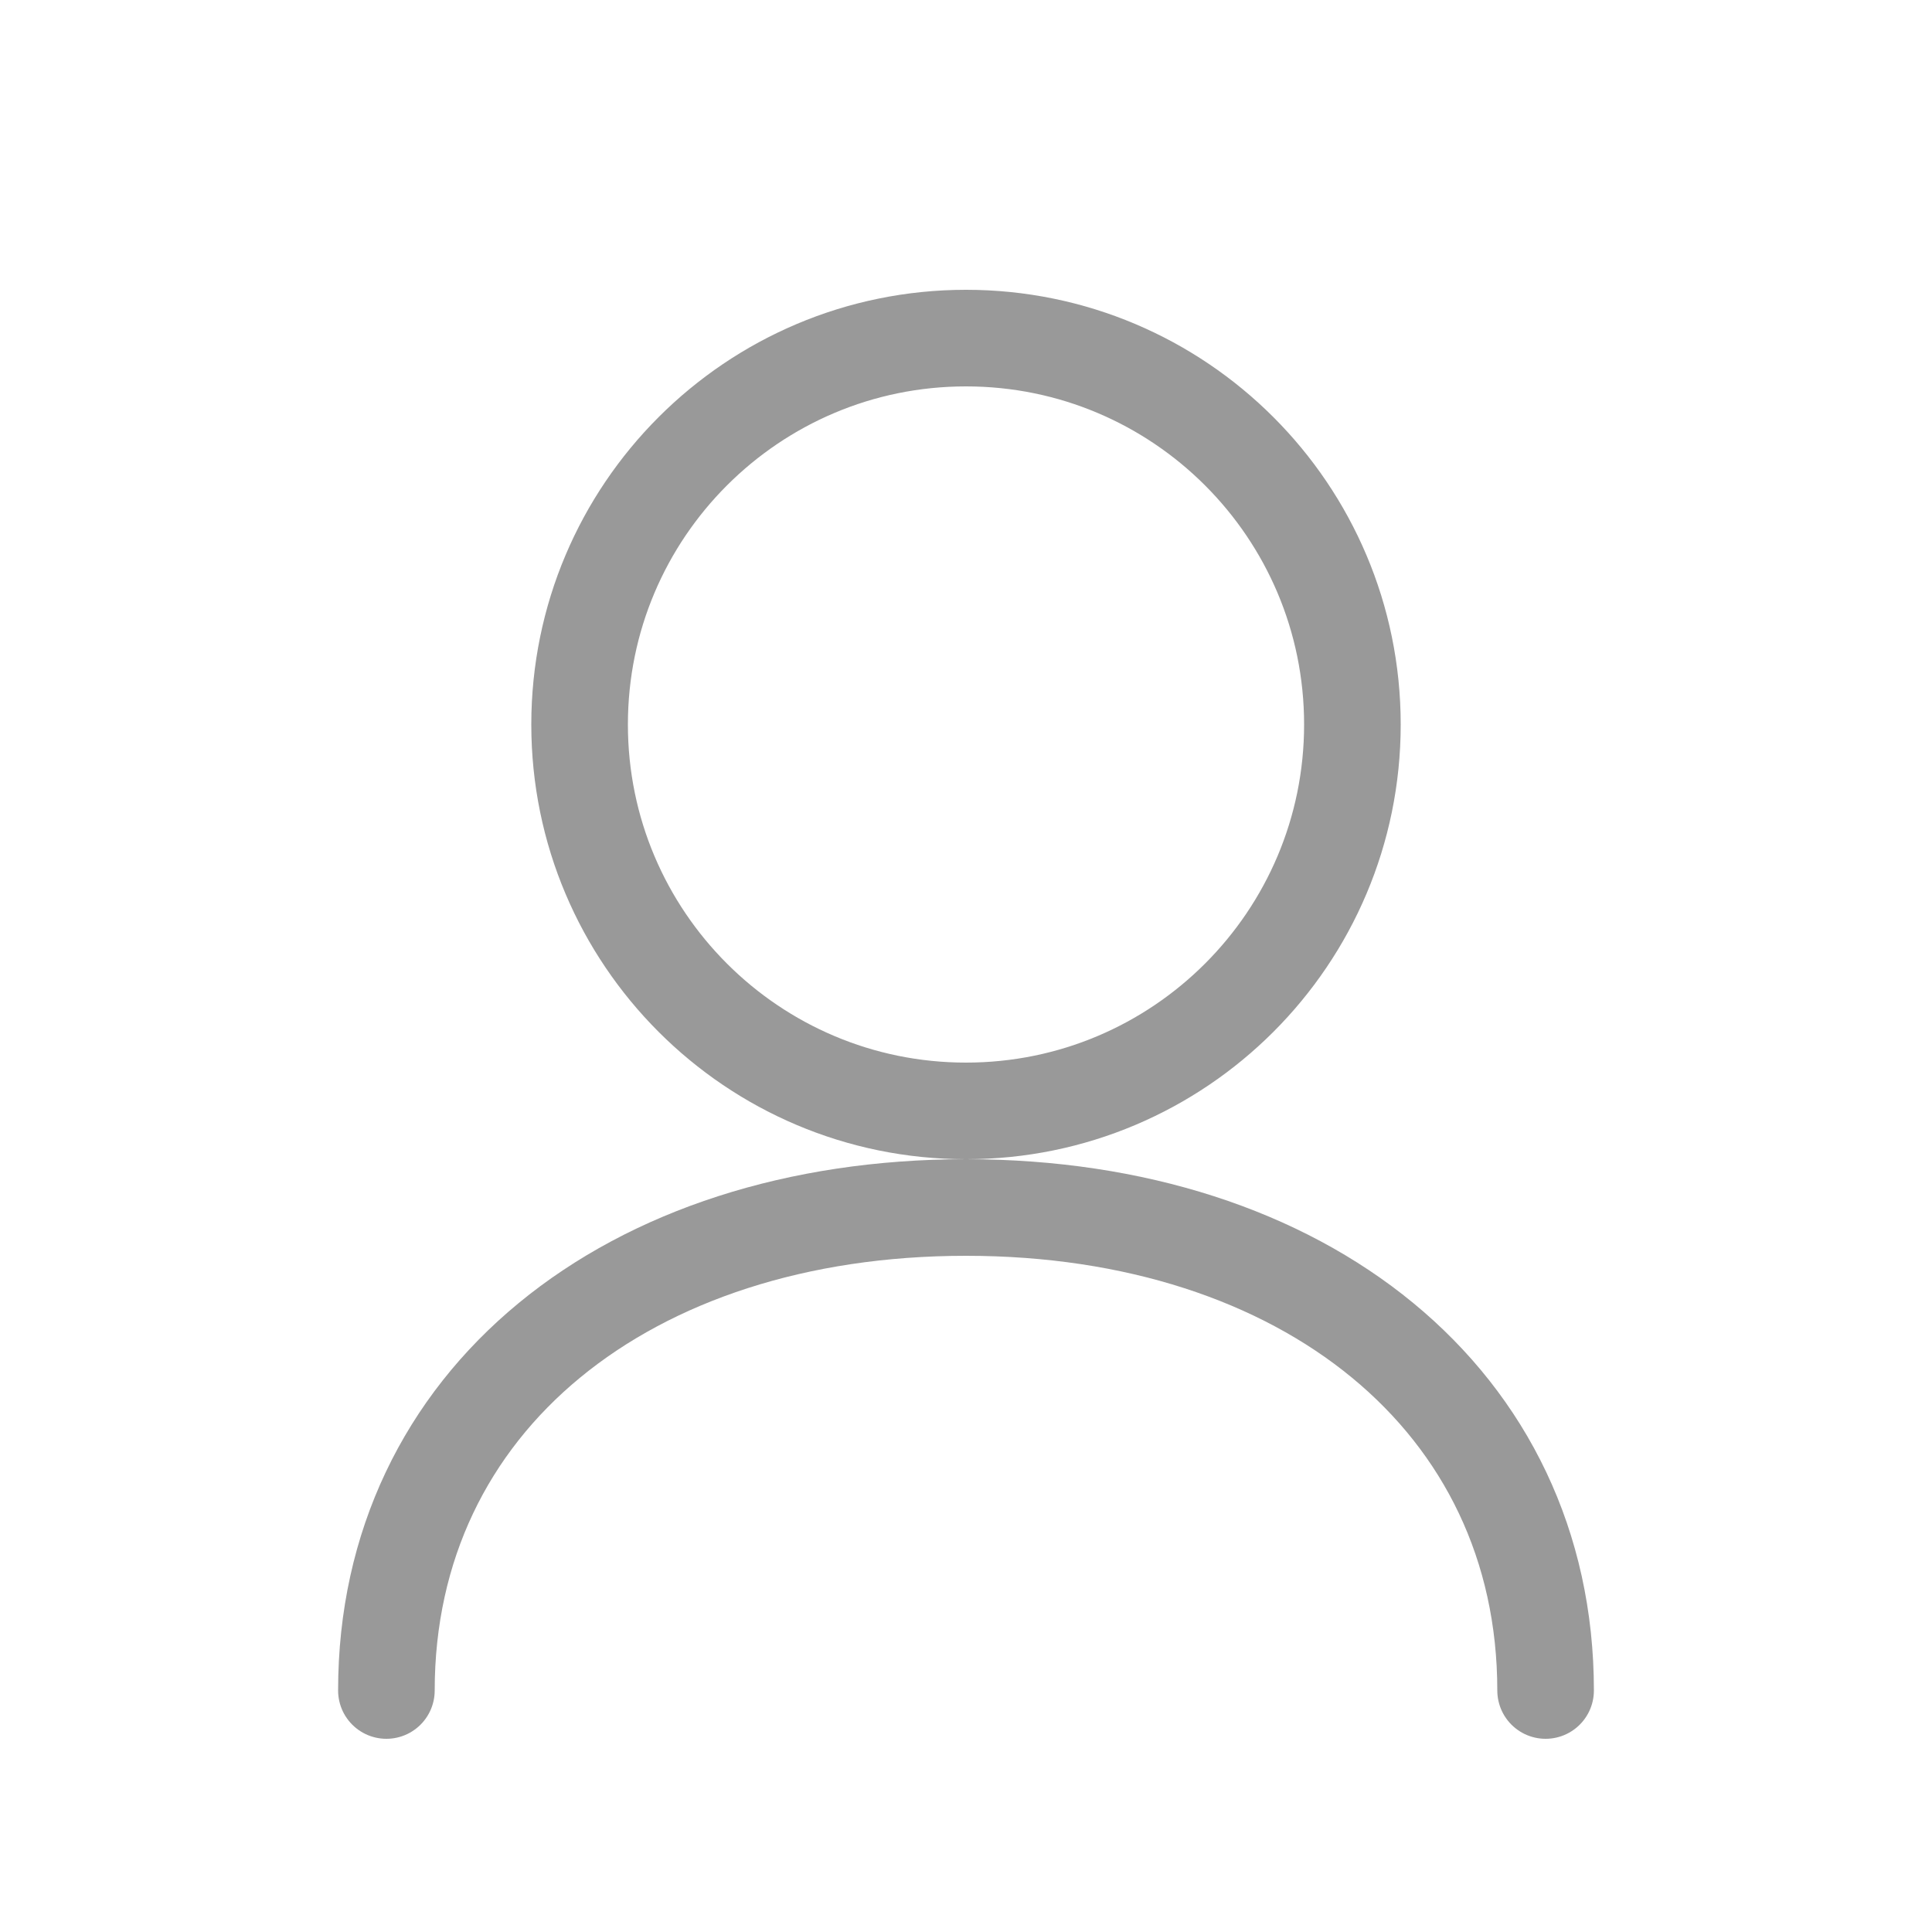
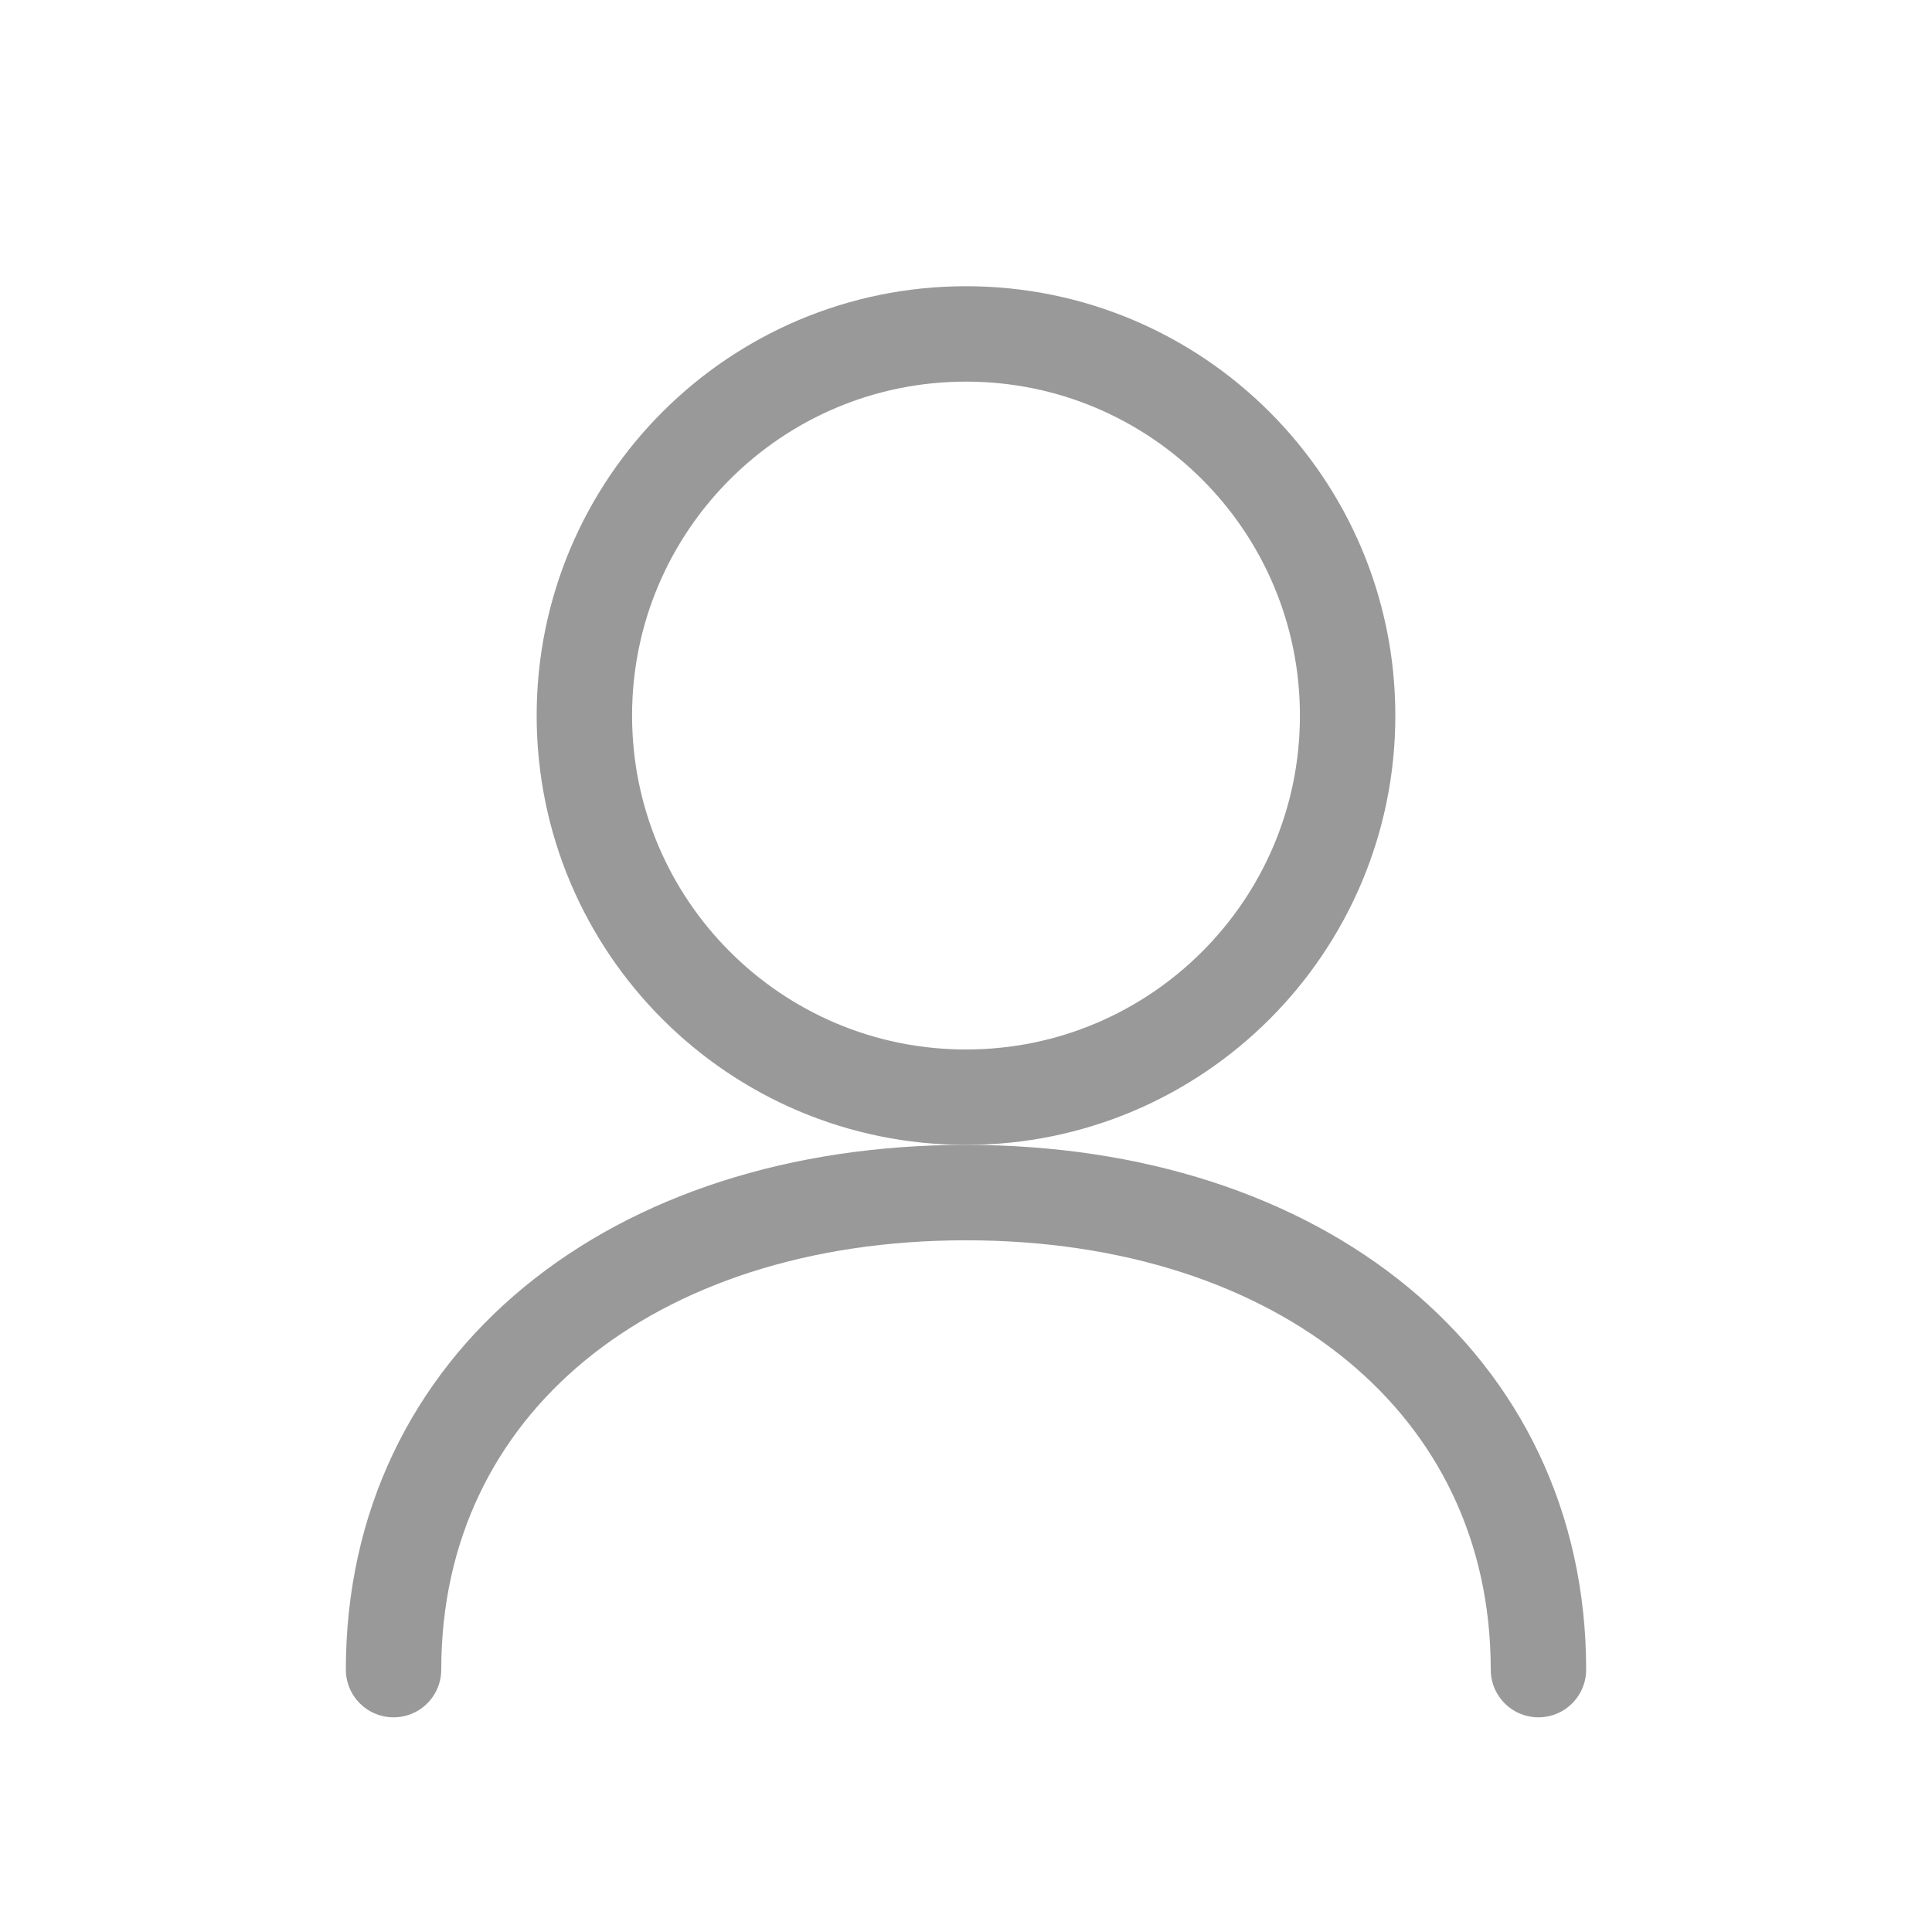
- <svg xmlns="http://www.w3.org/2000/svg" width="80" height="80" viewBox="0 0 80 80">
-   <circle cx="40" cy="30" r="16" fill="none" stroke="#999999" stroke-width="4" />
-   <path d="M16 70 C16 58 26 50 40 50 C54 50 64 58 64 70" fill="none" stroke="#999999" stroke-width="4" stroke-linecap="round" />
+ <svg xmlns="http://www.w3.org/2000/svg" width="81" height="81" viewBox="0 0 81 81">
+   <circle cx="40.5" cy="30" r="16" fill="none" stroke="#999999" stroke-width="4" />
+   <path d="M16.5 70 C16.5 58 26.5 50 40.5 50 C54.5 50 64.5 58 64.5 70" fill="none" stroke="#999999" stroke-width="4" stroke-linecap="round" />
</svg>
